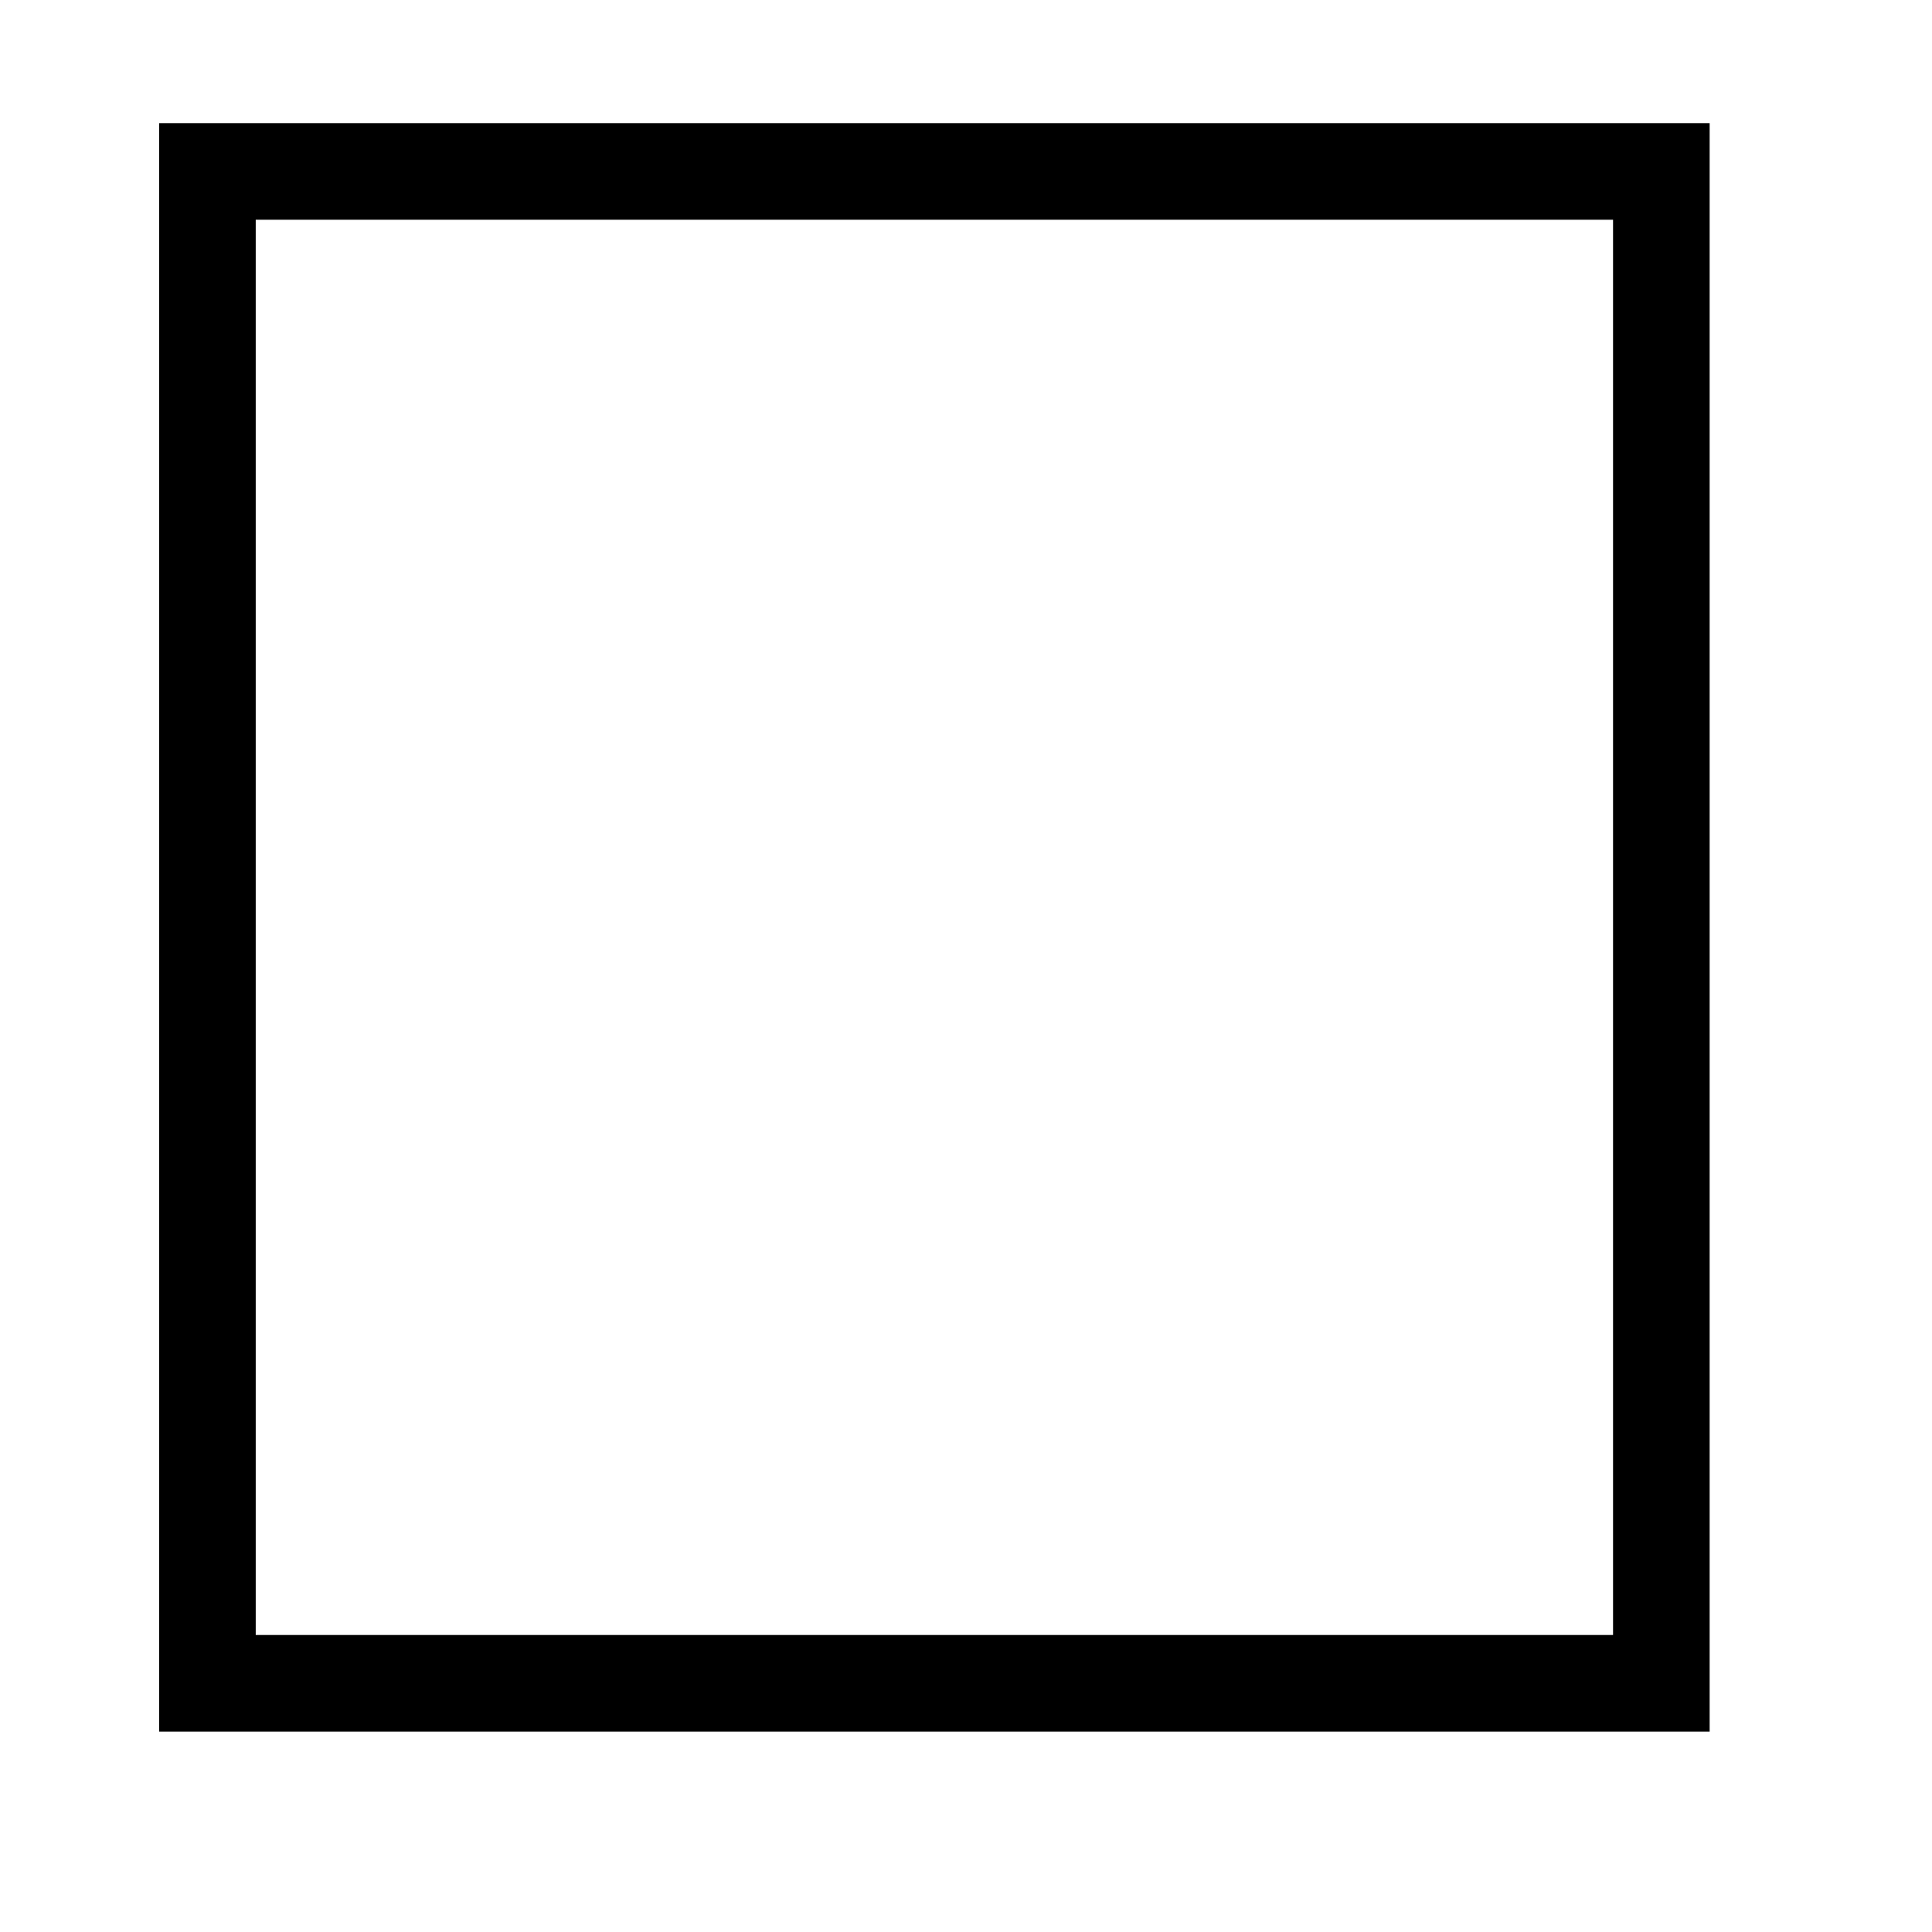
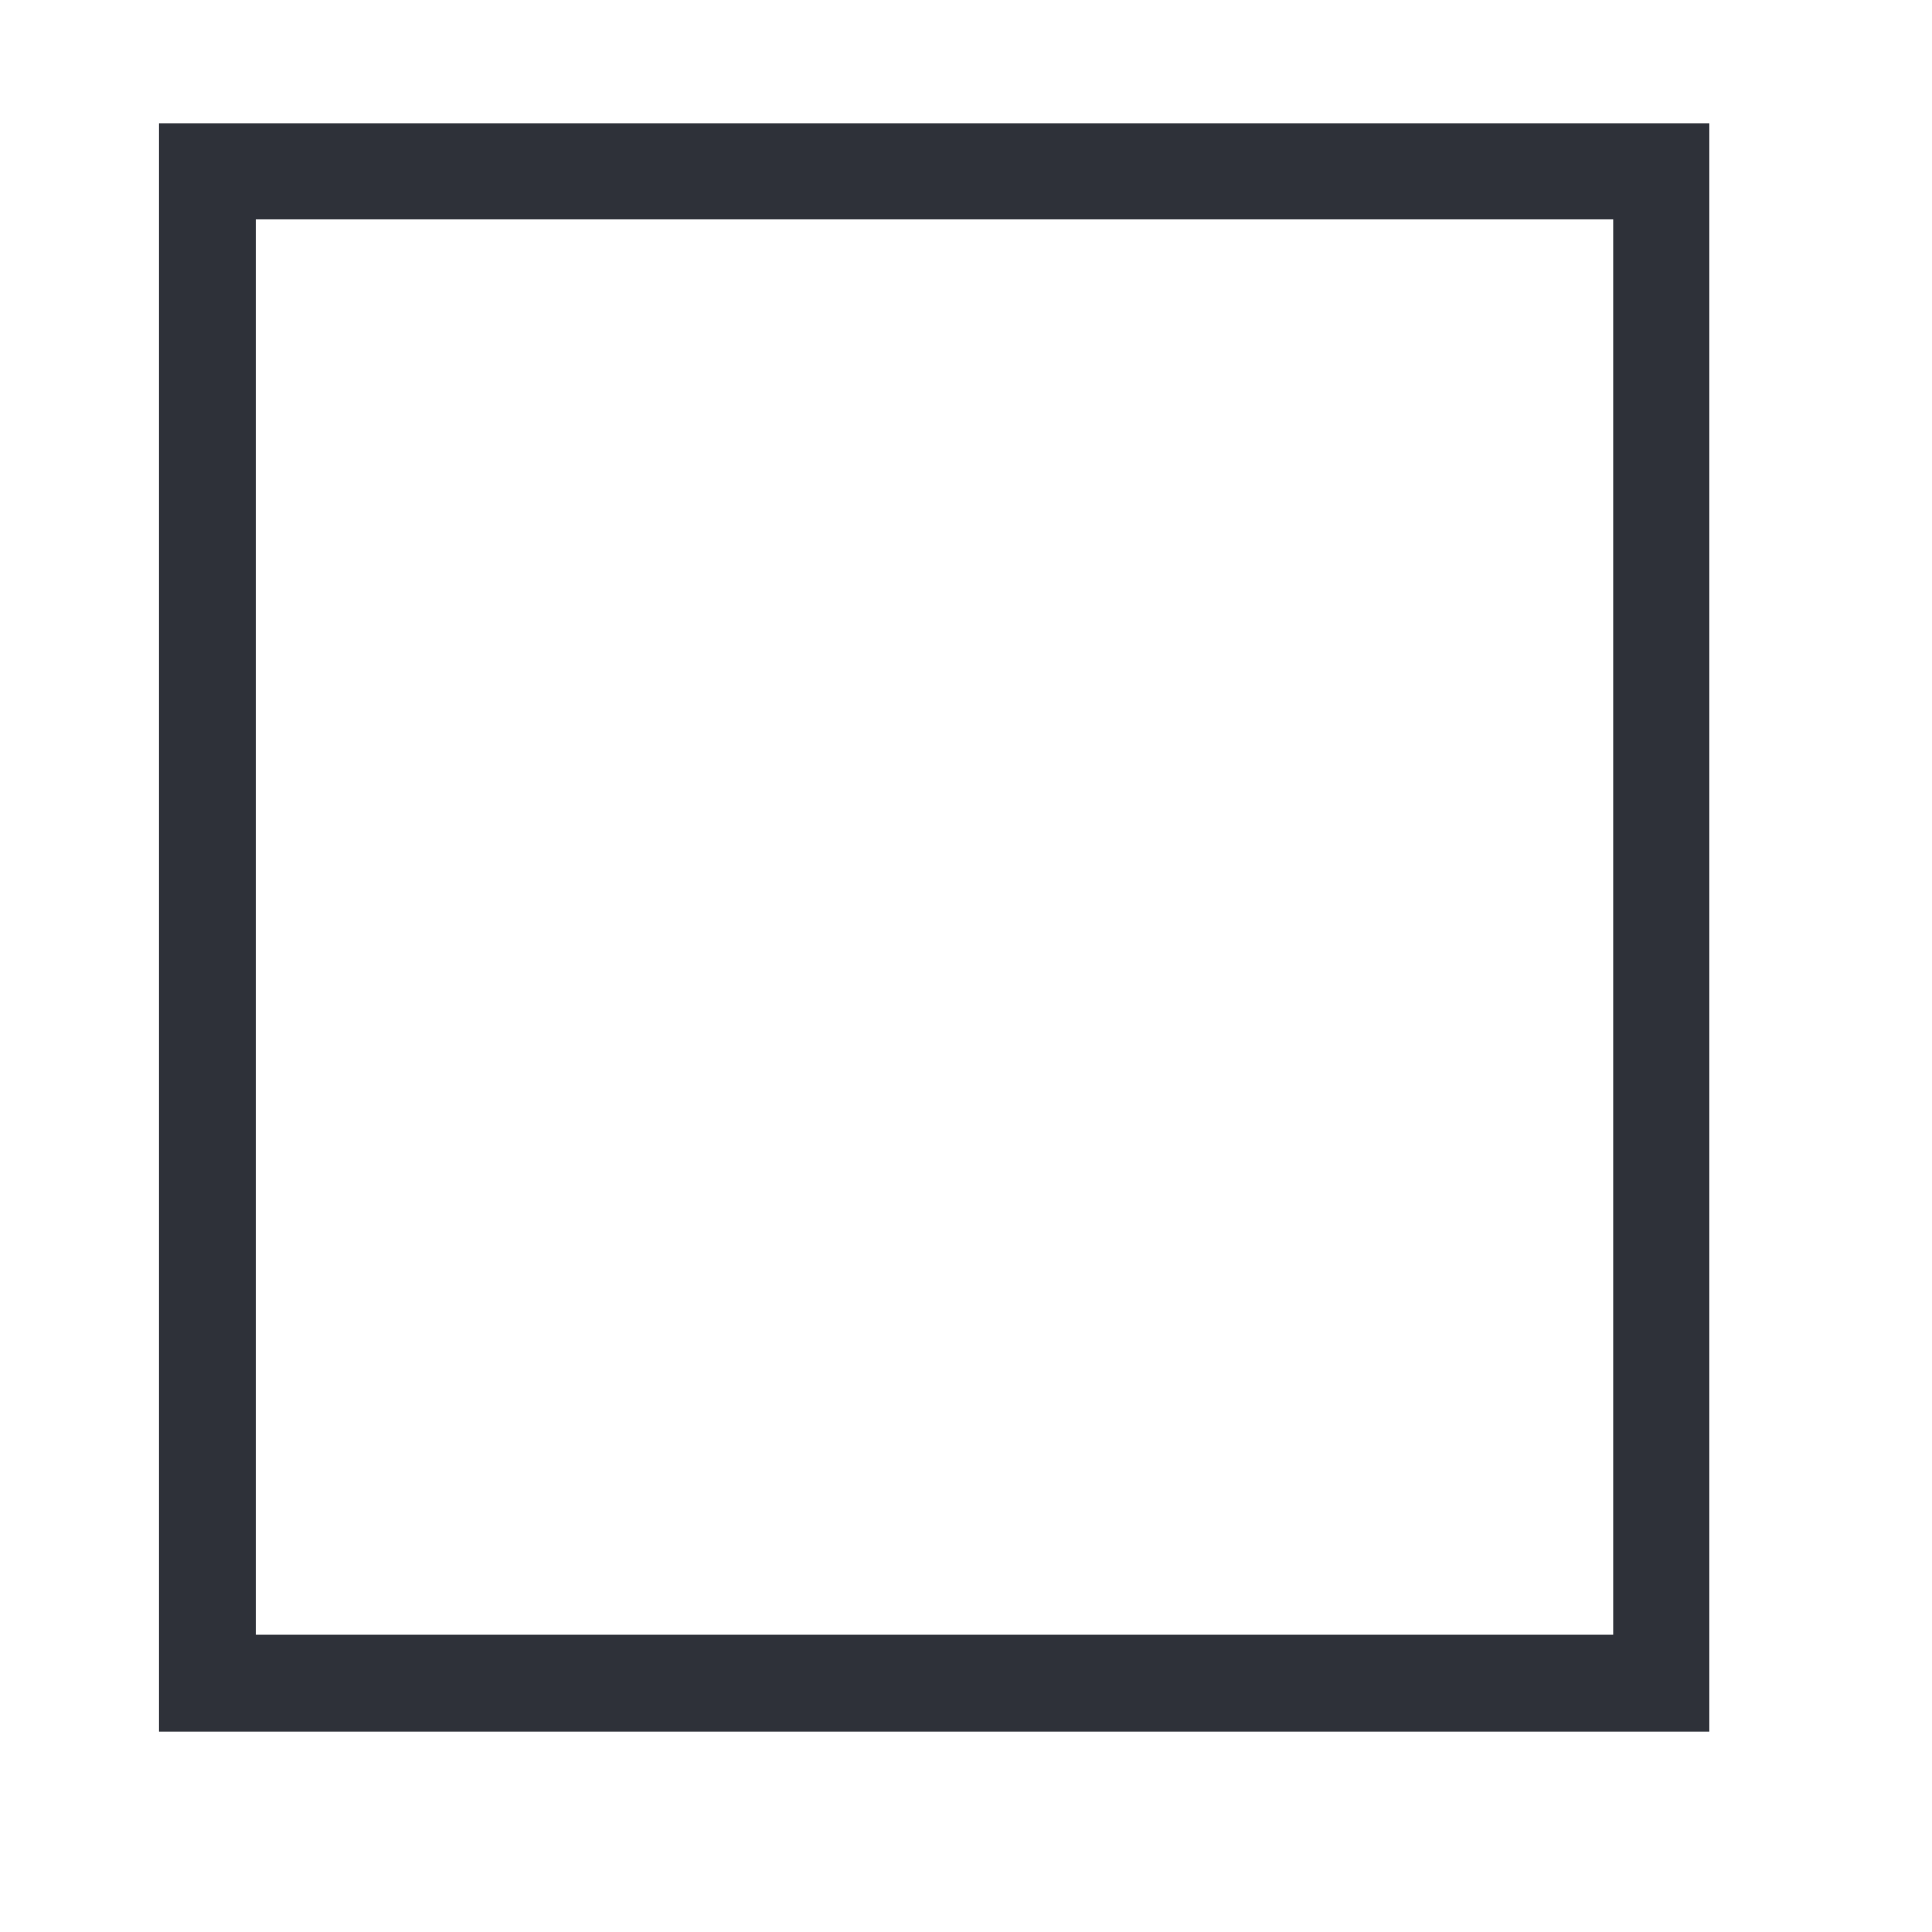
<svg xmlns="http://www.w3.org/2000/svg" width="100%" height="100%" viewBox="0 0 11 11" version="1.1" xml:space="preserve" style="fill-rule:evenodd;clip-rule:evenodd;stroke-linecap:round;stroke-miterlimit:3;">
  <rect id="ironsworn_tick_0" x="0.039" y="-0" width="10.56" height="10.56" style="fill:none;" />
  <g>
-     <rect x="1.181" y="0.976" width="8.278" height="8.608" style="fill:none;stroke:#000;stroke-width:0.55px;" />
+     <rect x="1.181" y="0.976" width="8.278" height="8.608" style="fill:none;stroke:#2e3139;stroke-width:0.55px;" />
  </g>
</svg>
